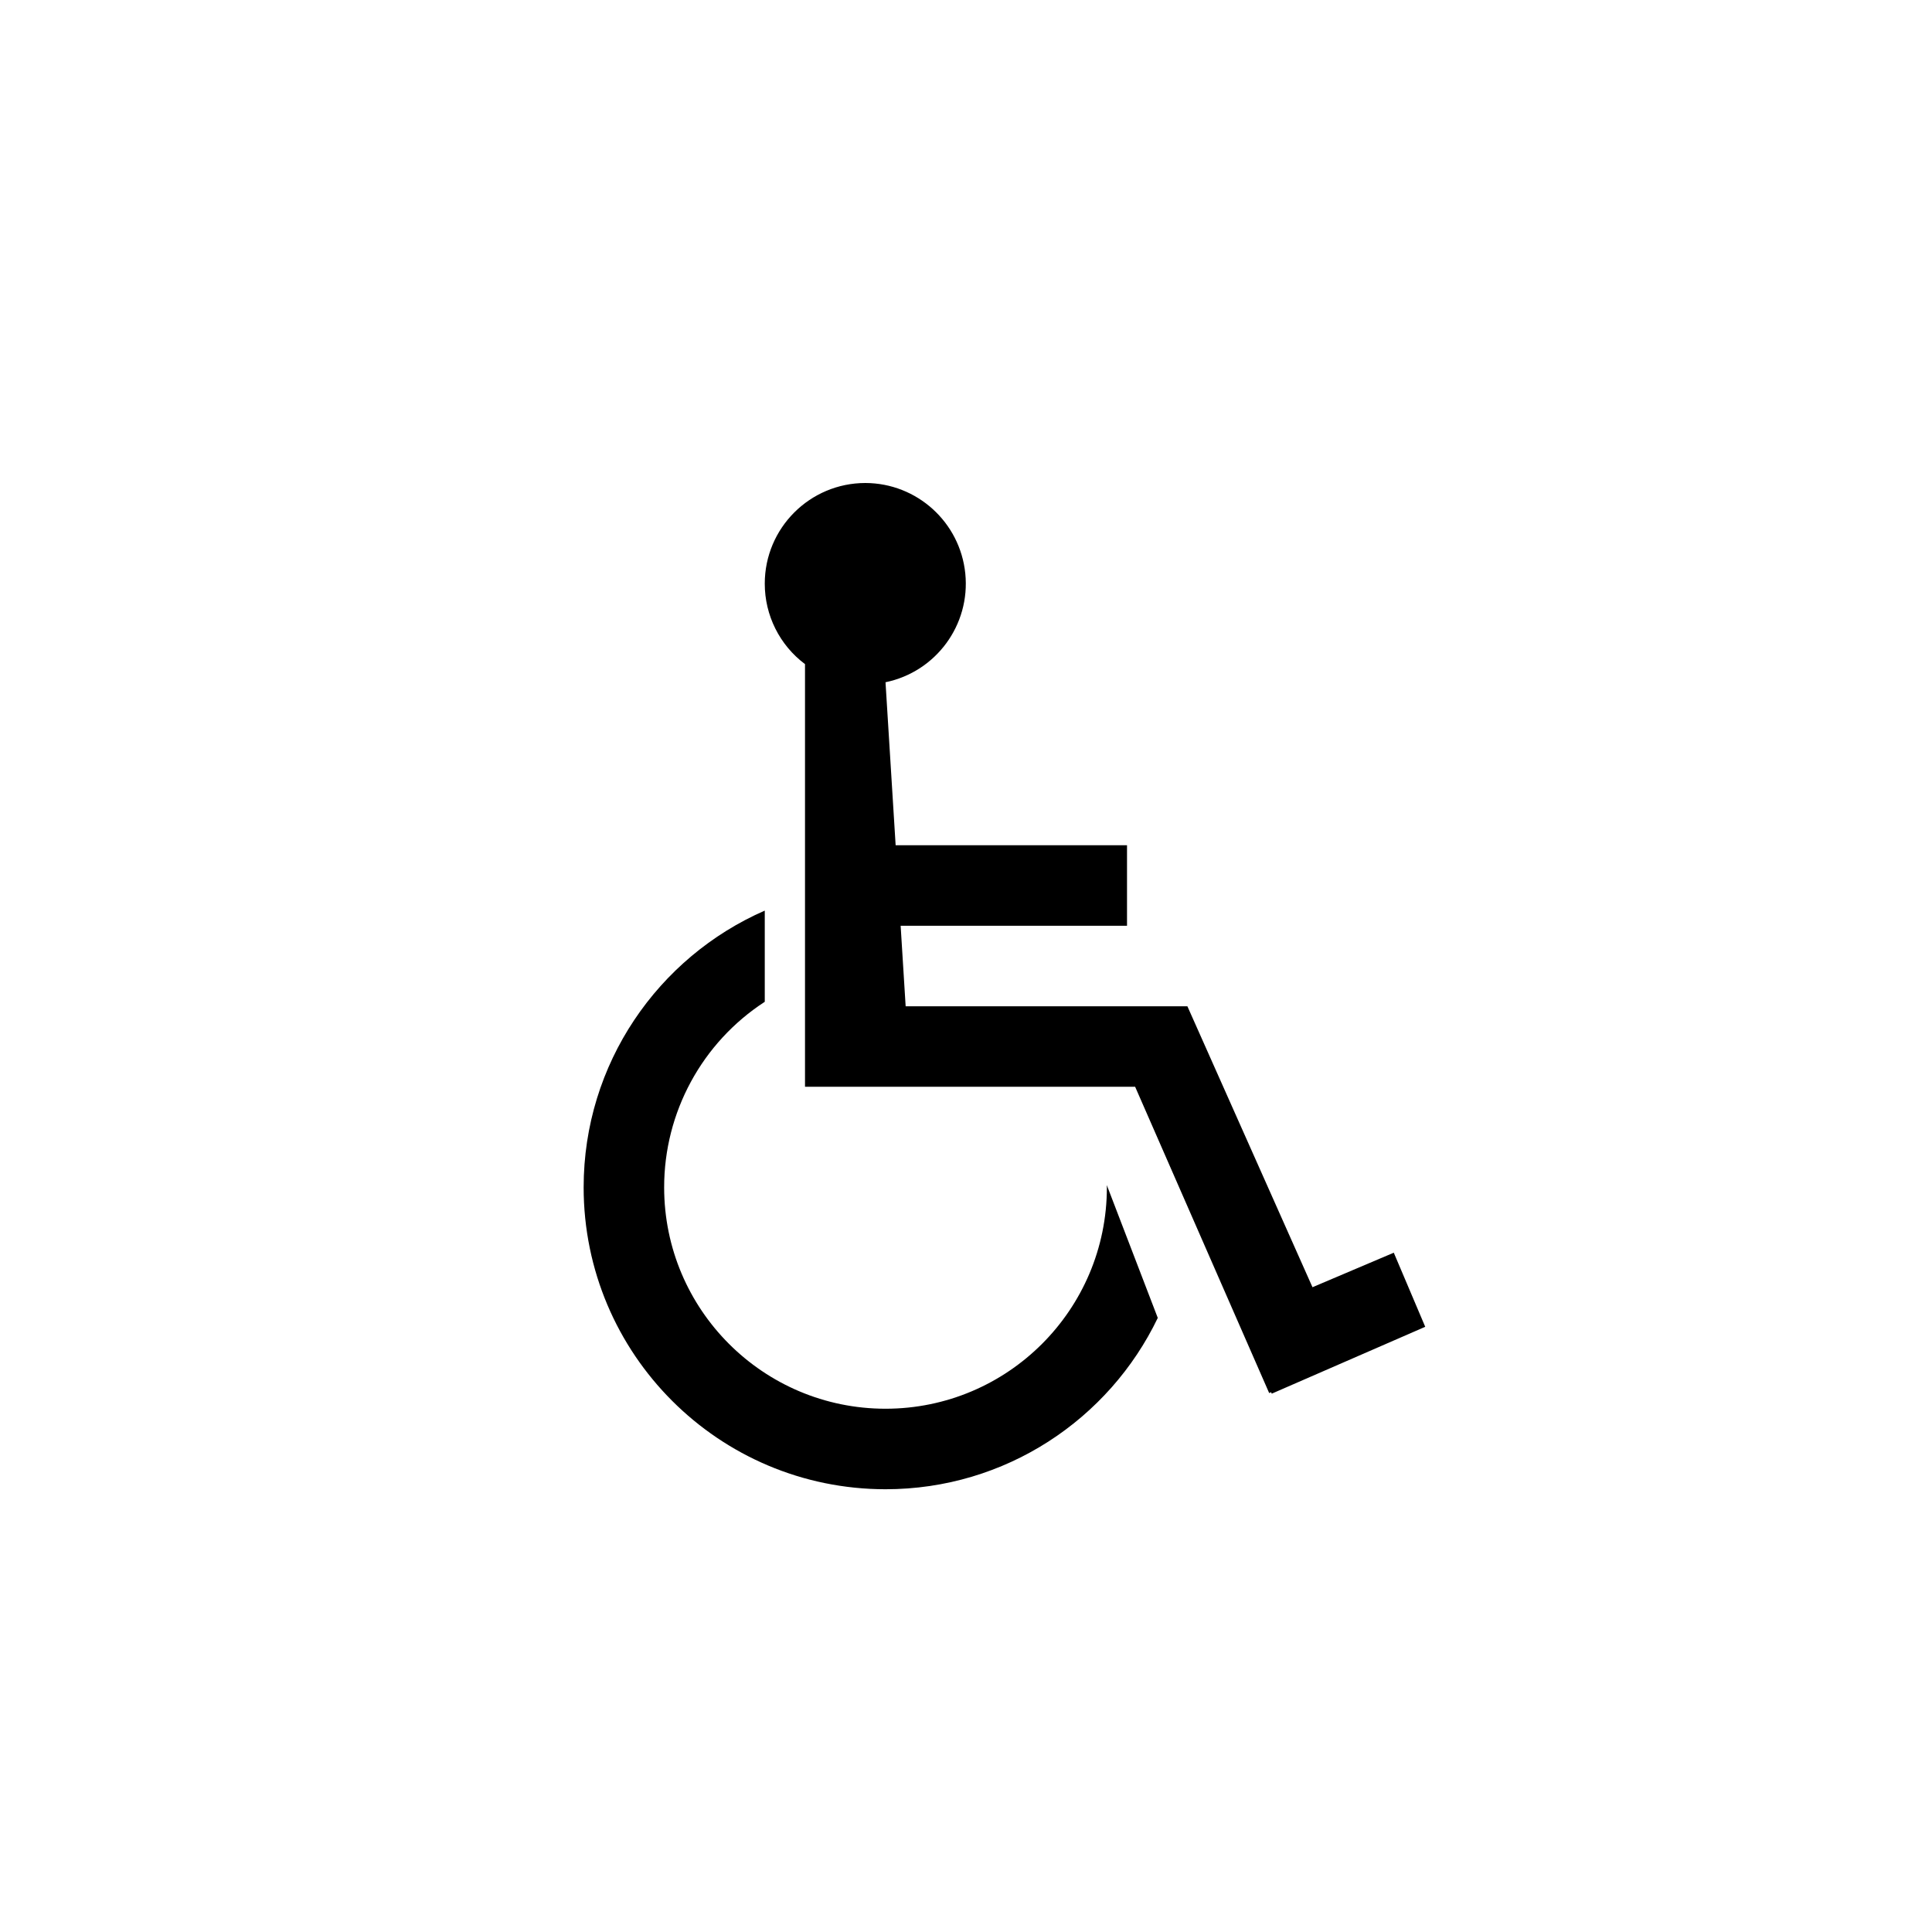
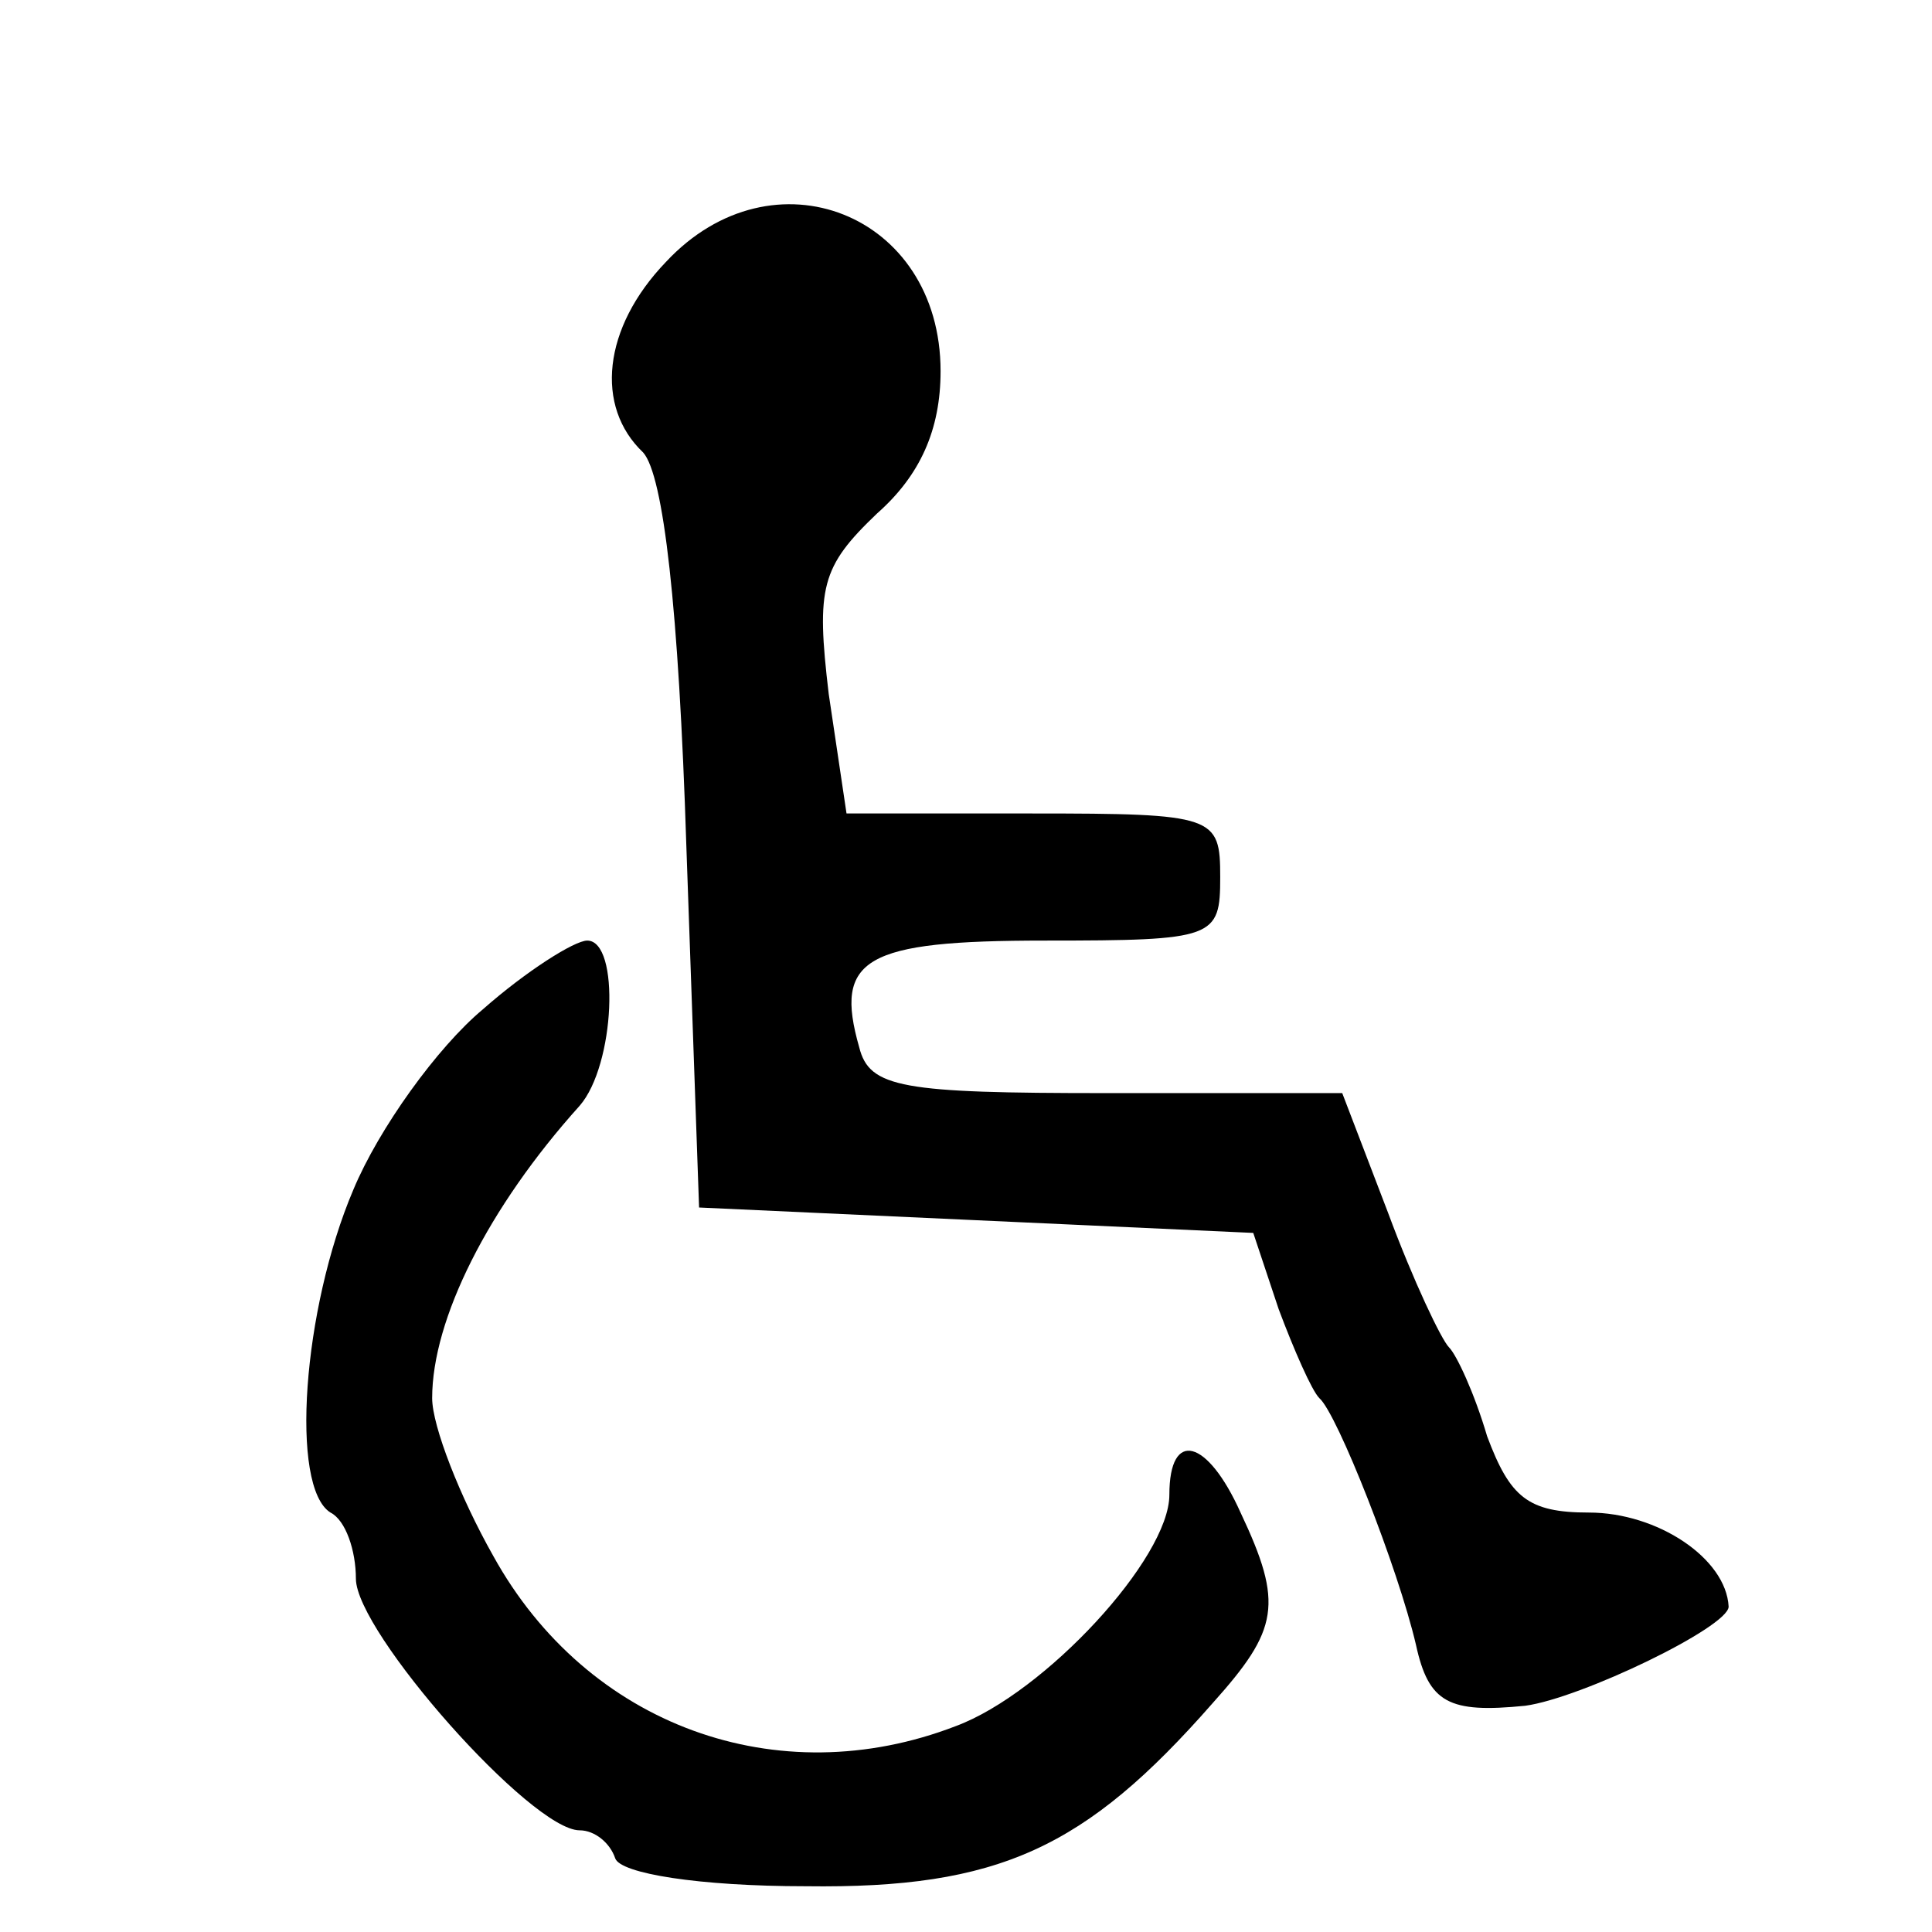
- <svg xmlns="http://www.w3.org/2000/svg" baseProfile="full" viewBox="0 0 76 76">
-   <path d="M34.042 19a3.96 3.96 0 0 1 .792 7.838l.398 6.412h9.102v3.167h-8.905l.197 3.167h11.083l4.921 11.052 3.198-1.358 1.237 2.915-6.037 2.63-.025-.057-.077.033-5.273-12.049H31.667V26.125a3.95 3.95 0 0 1-1.583-3.167A3.96 3.96 0 0 1 34.042 19zm.792 39.583a11.88 11.88 0 0 1-11.875-11.875c0-4.87 2.931-9.054 7.125-10.887v3.587a8.7 8.7 0 0 0-3.958 7.3 8.71 8.71 0 0 0 8.708 8.708 8.71 8.71 0 0 0 8.708-8.708l-.004-.091 2.006 5.226c-1.915 3.987-5.991 6.74-10.71 6.74z" />
+ <svg xmlns="http://www.w3.org/2000/svg" width="101.333" height="101.333" viewBox="0 0 76 76" preserveAspectRatio="xMidYMid meet">
+   <path d="M26.2 10.3c-2.5 2.6-2.8 5.7-.9 7.5.8.9 1.4 6.1 1.7 15.5l.5 14.2 10.9.5 10.9.5 1 3c.6 1.6 1.3 3.2 1.6 3.5.7.6 3.1 6.7 3.8 9.7.5 2.3 1.3 2.7 4.3 2.4 2.2-.3 8-3.1 8-3.9-.1-1.9-2.8-3.7-5.5-3.7-2.4 0-3.1-.6-4-3-.5-1.7-1.2-3.2-1.5-3.5s-1.4-2.6-2.4-5.3L52.8 43h-9.3c-8 0-9.3-.2-9.7-1.8-1-3.5.2-4.2 7.3-4.2 6.7 0 6.9-.1 6.9-2.5s-.2-2.5-7.4-2.5h-7.3l-.7-4.7c-.5-4.2-.3-5 1.9-7.1 1.7-1.5 2.5-3.3 2.5-5.6 0-6.2-6.6-8.8-10.8-4.3zM19 39.7c-1.8 1.5-4.1 4.7-5.1 7.1-2 4.7-2.5 11.7-.9 12.7.6.3 1 1.5 1 2.6 0 2.1 6.9 9.9 8.8 9.9.6 0 1.2.5 1.4 1.1s3.3 1.1 7.5 1.1c7.6.1 11-1.5 16-7.2 2.6-2.9 2.8-3.9 1.1-7.5-1.3-2.9-2.8-3.3-2.8-.7 0 2.5-4.9 7.8-8.4 9.1-7 2.7-14.5 0-18.2-6.7-1.3-2.3-2.4-5.1-2.4-6.2 0-3.1 2.2-7.5 5.8-11.5 1.4-1.6 1.6-6.5.3-6.5-.5 0-2.4 1.2-4.1 2.7z" />
</svg>
